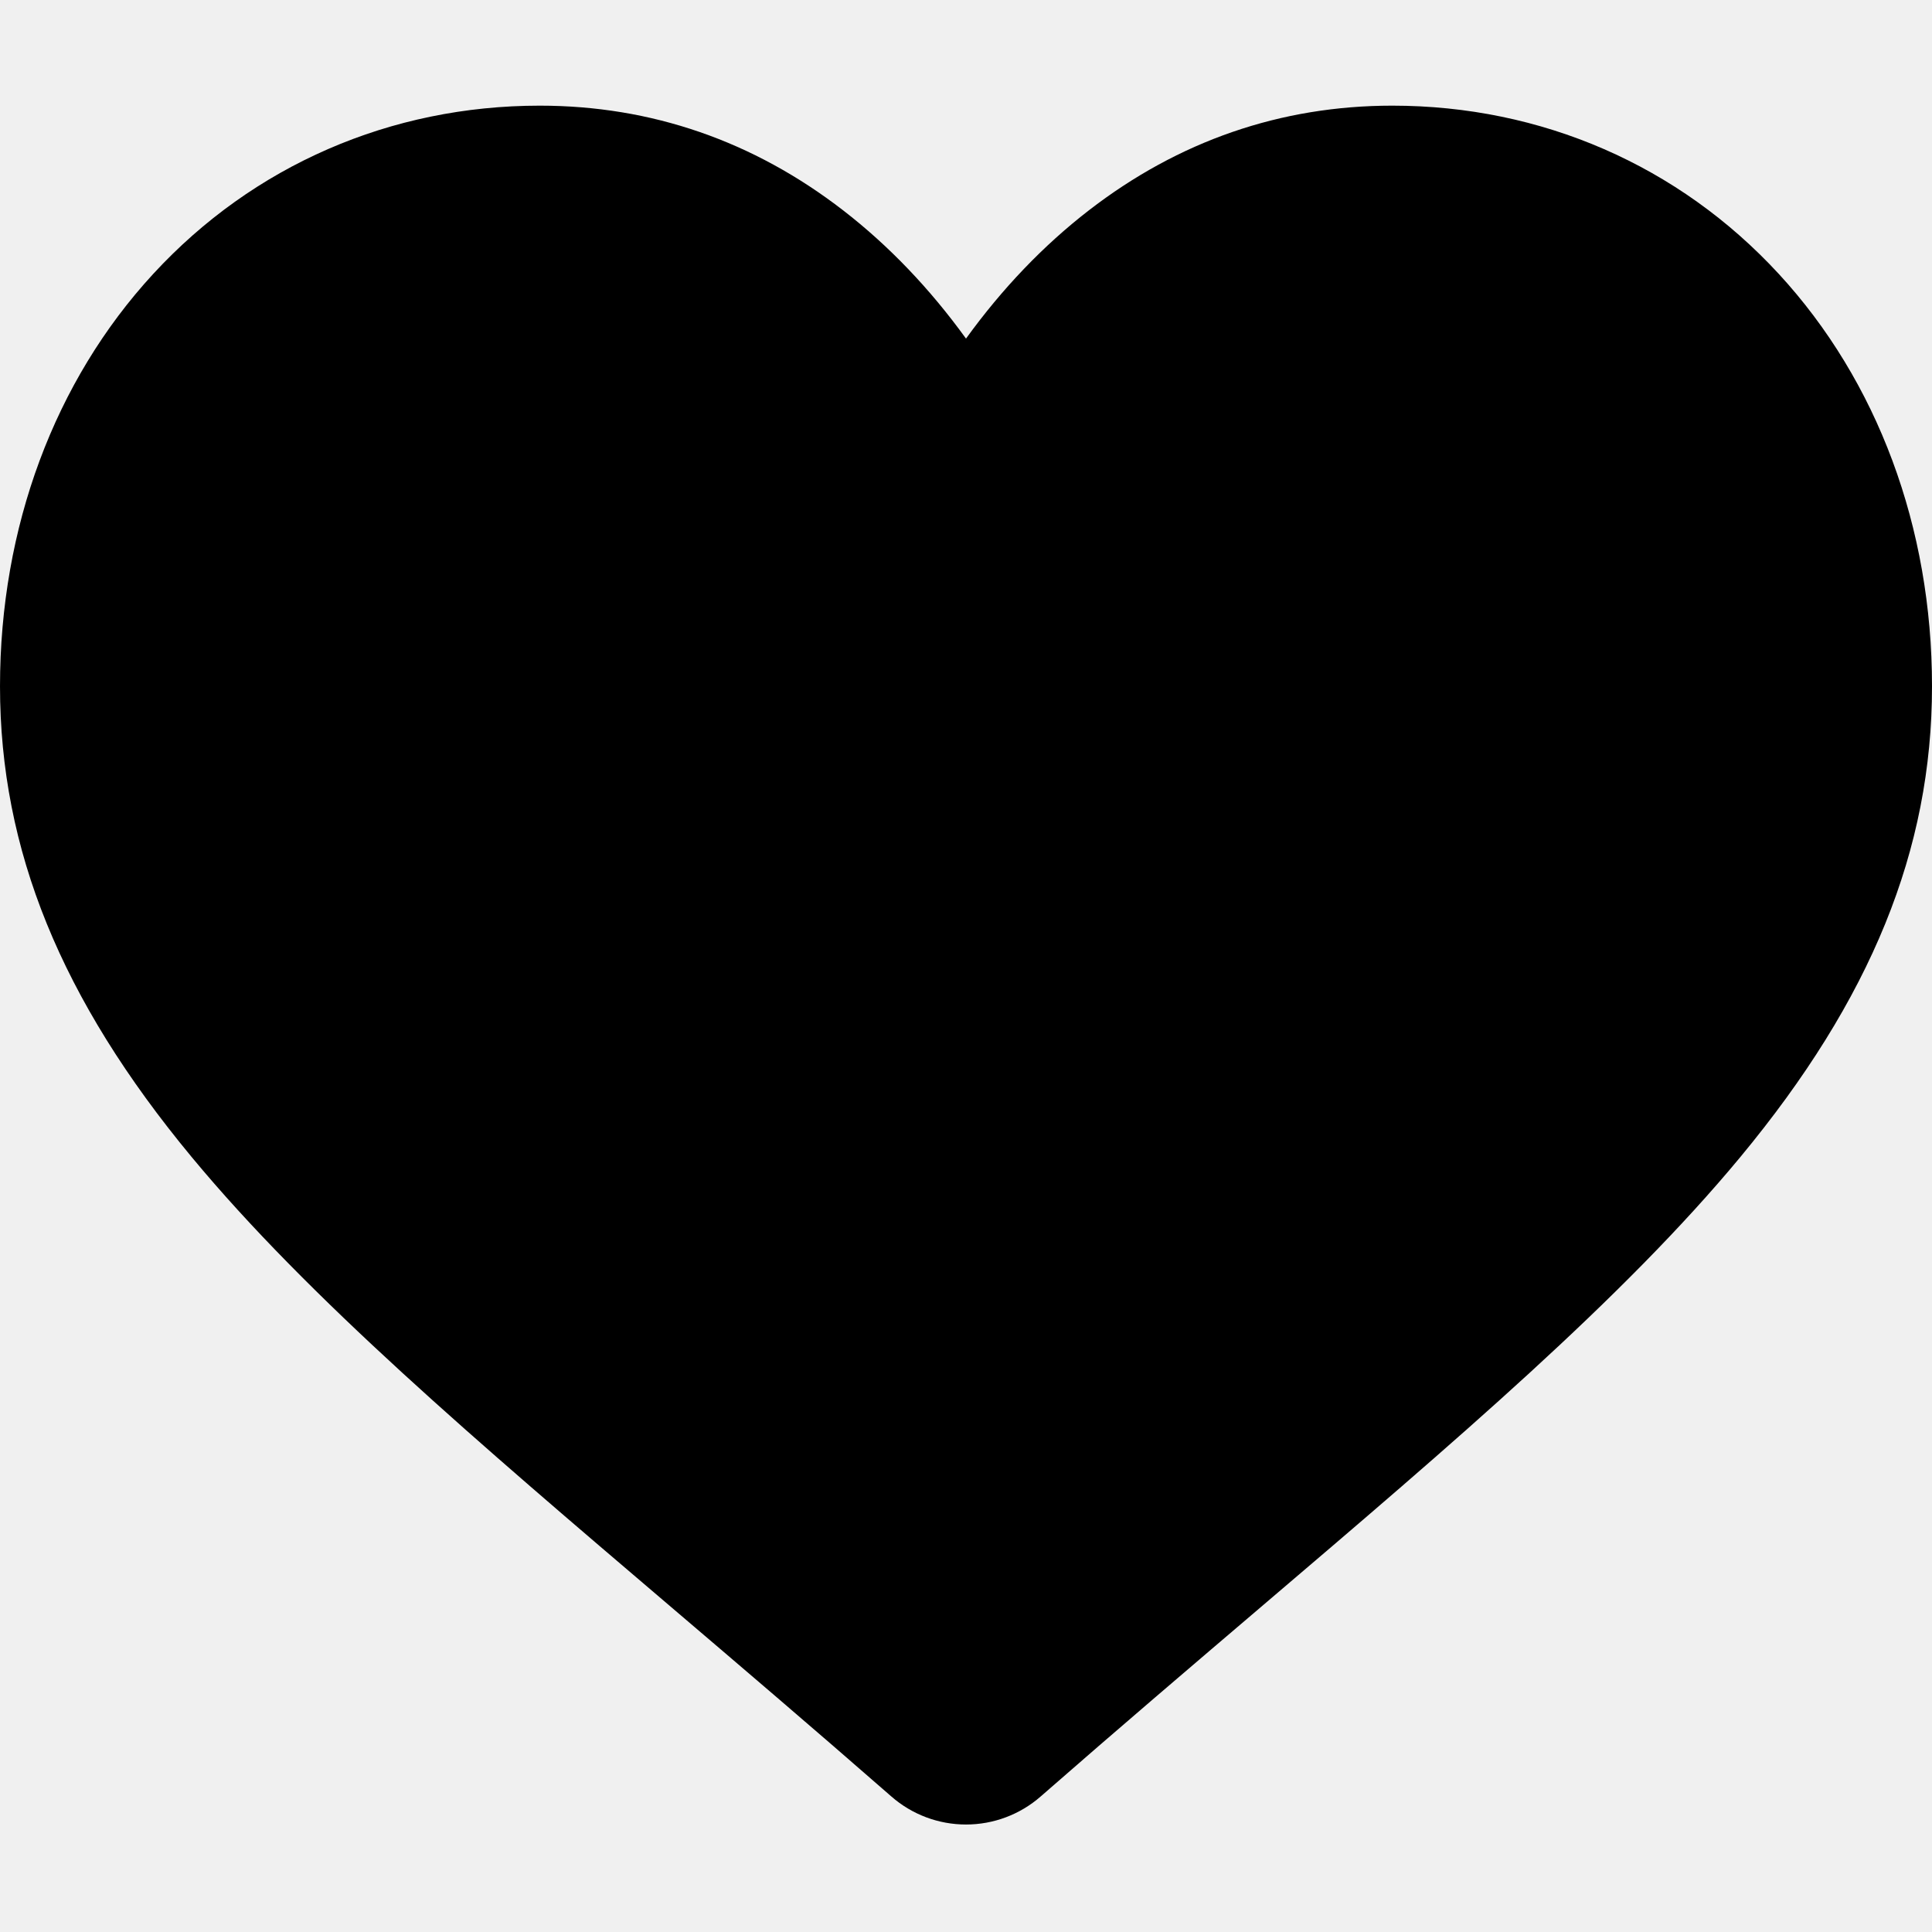
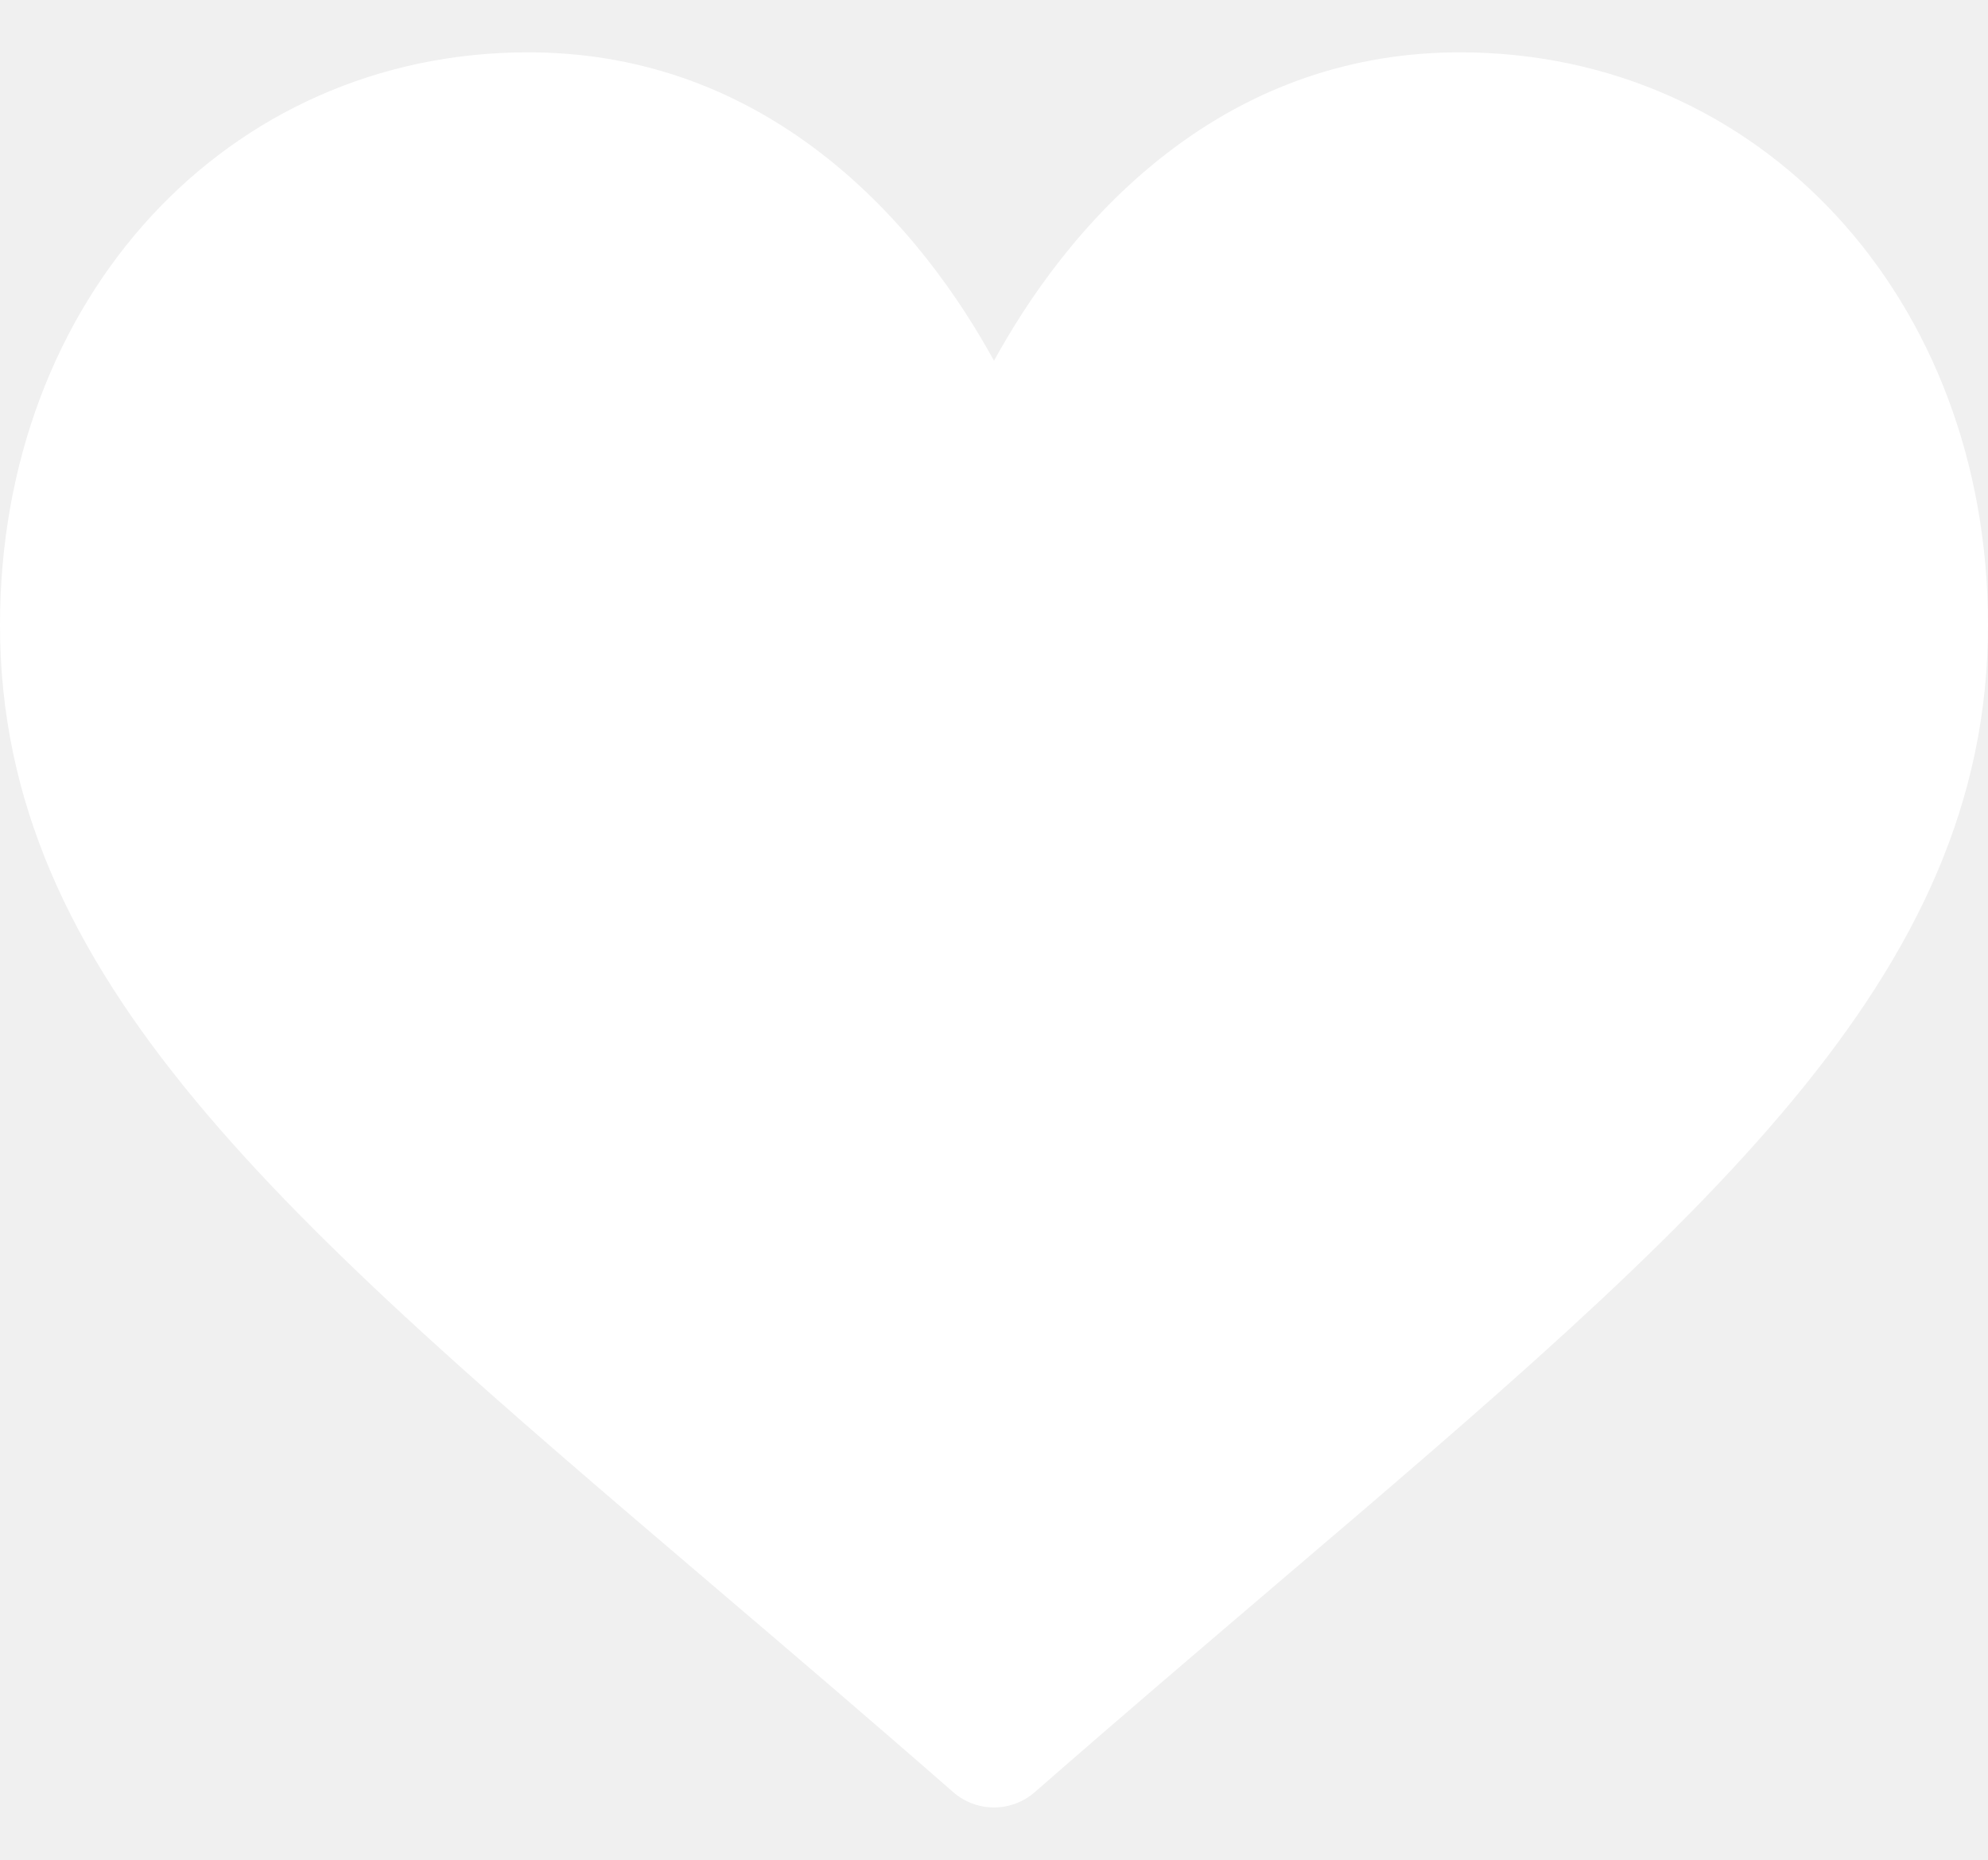
- <svg xmlns="http://www.w3.org/2000/svg" viewBox="0 -28 512 512">
-   <path d="m471.383 44.578c-26.504-28.746-62.871-44.578-102.41-44.578-29.555 0-56.621 9.344-80.449 27.77-12.023 9.301-22.918 20.68-32.523 33.961-9.602-13.277-20.5-24.66-32.527-33.961-23.824-18.426-50.891-27.77-80.445-27.77-39.539 0-75.91 15.832-102.414 44.578-26.188 28.41-40.613 67.223-40.613 109.293 0 43.301 16.137 82.938 50.781 124.742 30.992 37.395 75.535 75.355 127.117 119.312 17.613 15.012 37.578 32.027 58.309 50.152 5.477 4.797 12.504 7.438 19.793 7.438 7.285 0 14.316-2.641 19.785-7.43 20.73-18.129 40.707-35.152 58.328-50.172 51.574-43.949 96.117-81.906 127.109-119.305 34.645-41.801 50.777-81.438 50.777-124.742 0-42.066-14.426-80.879-40.617-109.289zm0 0" />
+ <svg xmlns="http://www.w3.org/2000/svg" width="31" height="29" viewBox="0 0 31 29" fill="none">
+   <path d="M22.766 0.816C21.084 0.816 19.541 1.349 18.182 2.401C16.878 3.409 16.011 4.692 15.5 5.626C14.989 4.692 14.121 3.409 12.818 2.401C11.459 1.349 9.917 0.816 8.234 0.816C3.54 0.816 0 4.656 0 9.748C0 15.249 4.416 19.012 11.102 24.71C12.238 25.678 13.525 26.774 14.862 27.944C15.039 28.099 15.265 28.184 15.5 28.184C15.735 28.184 15.961 28.099 16.138 27.944C17.475 26.774 18.762 25.678 19.898 24.709C26.584 19.012 31 15.249 31 9.748C31 4.656 27.46 0.816 22.766 0.816Z" fill="white" />
</svg>
